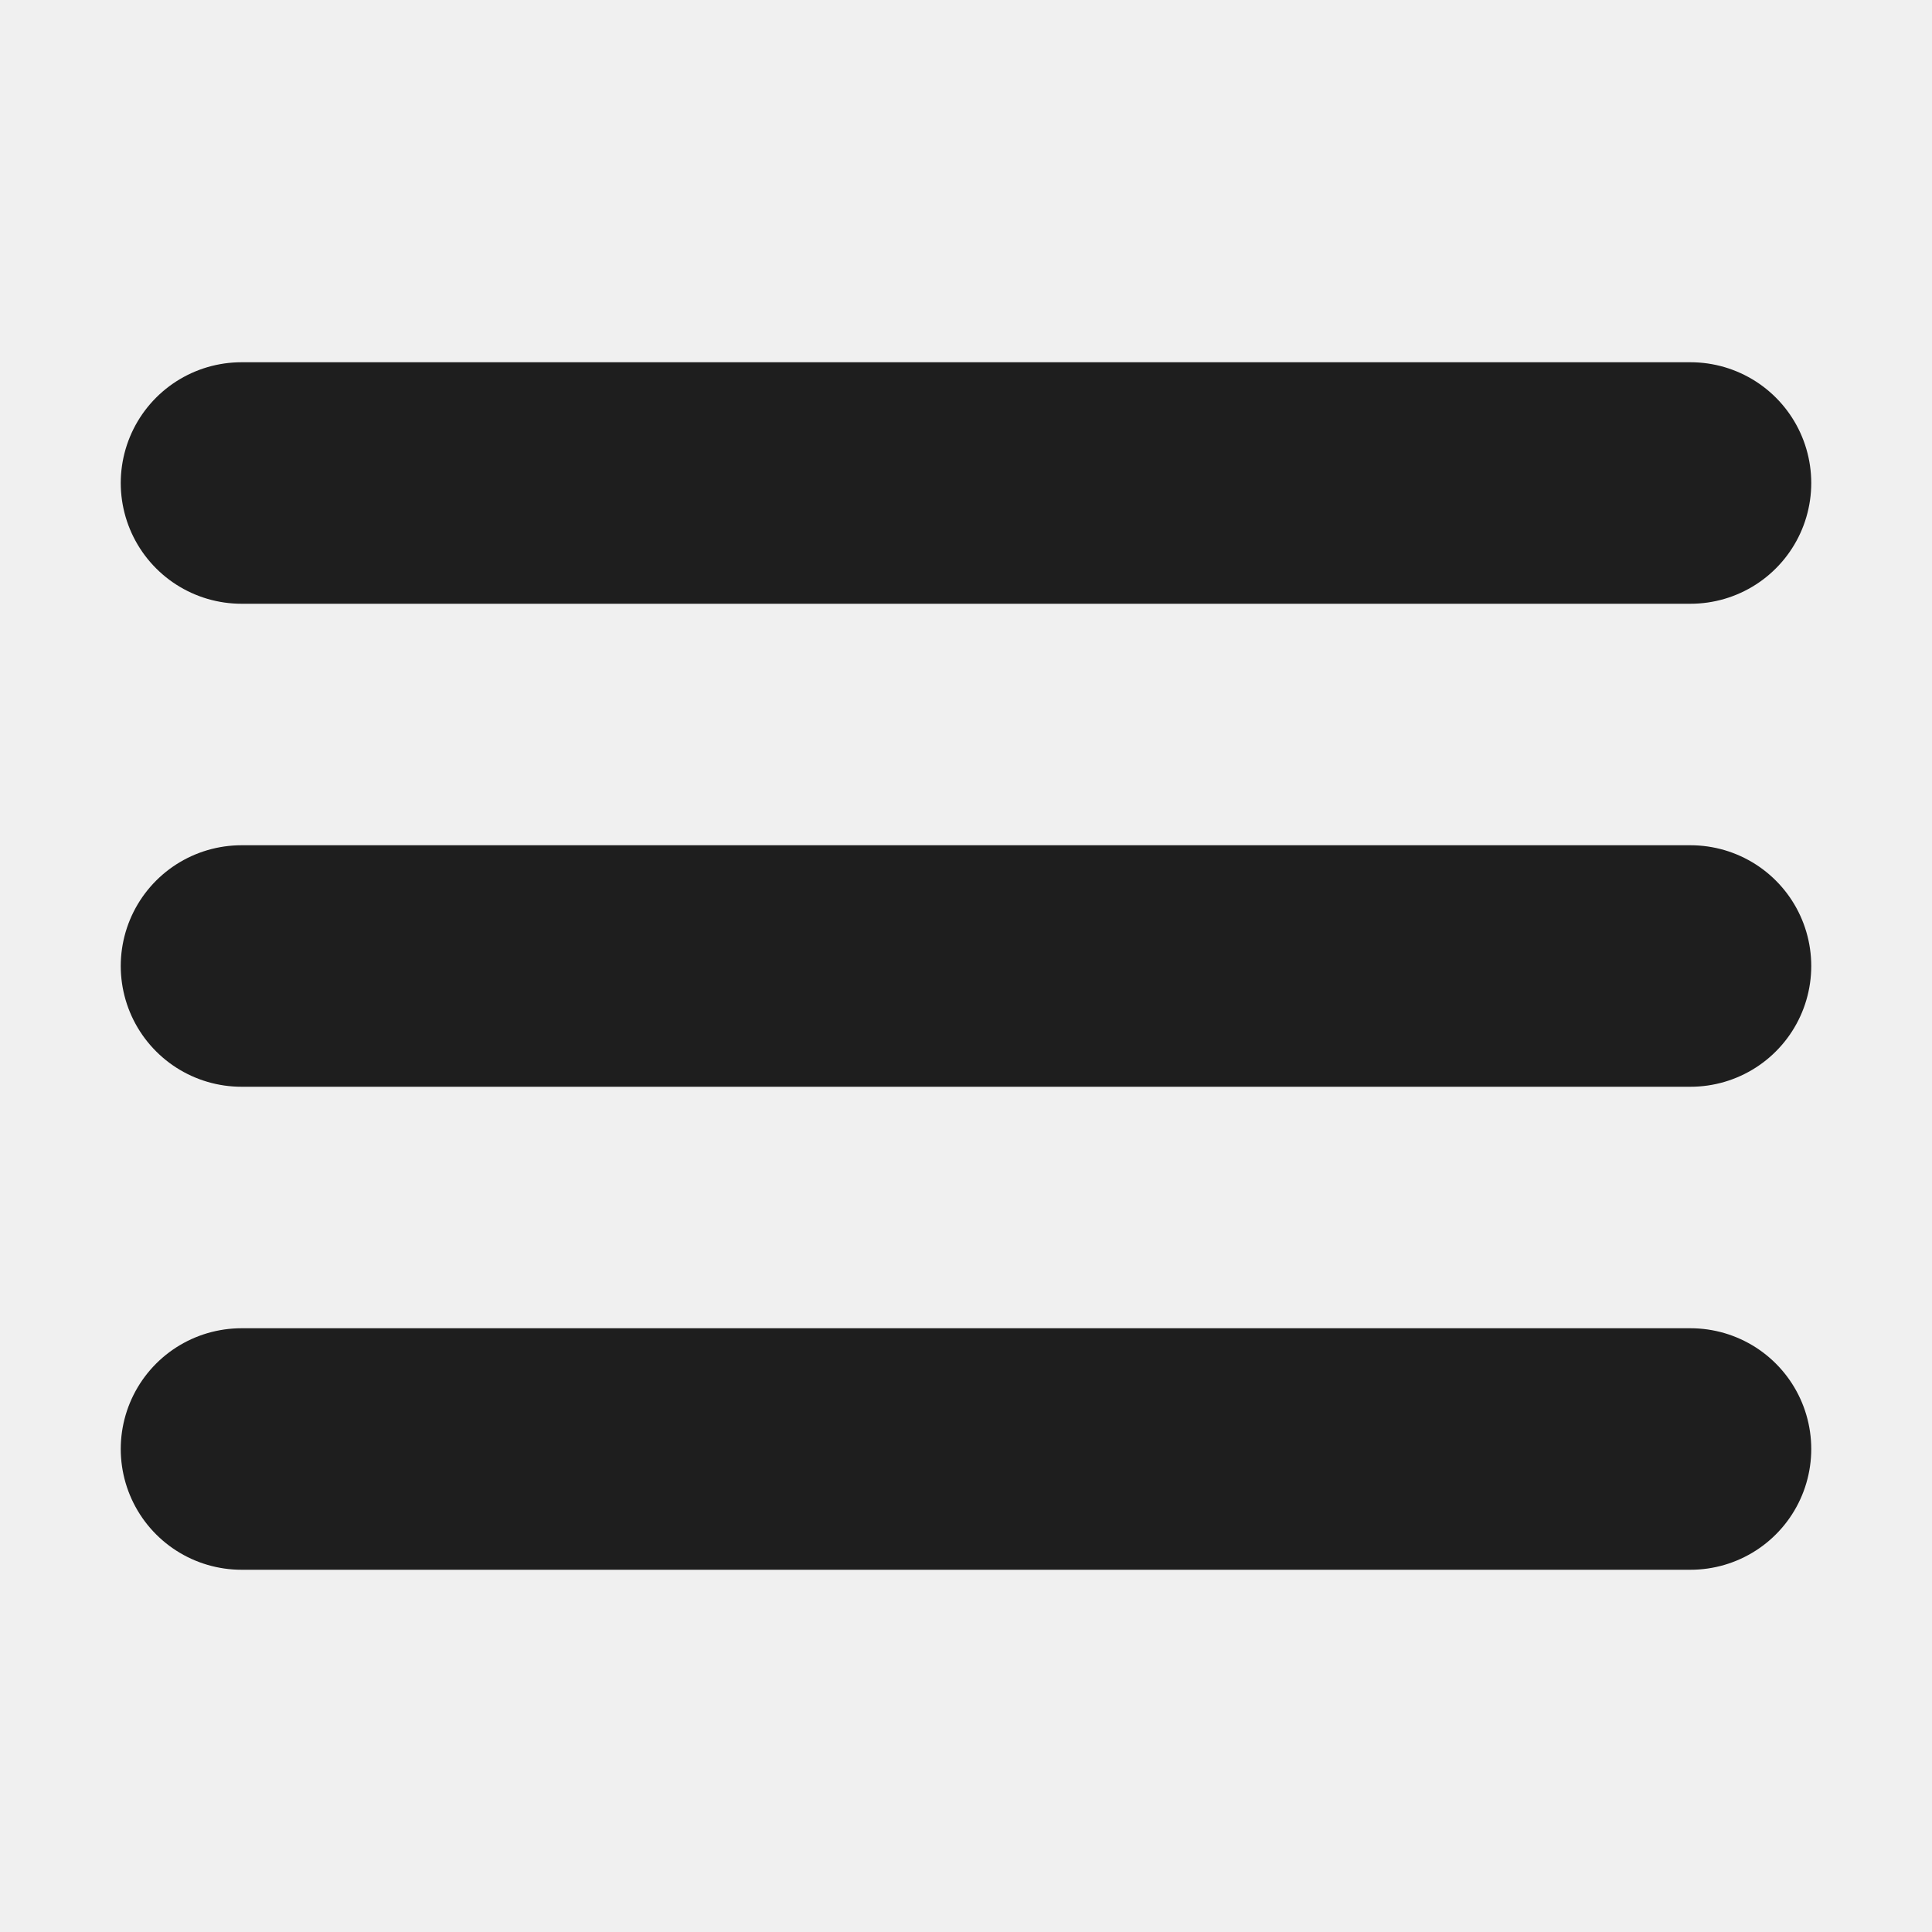
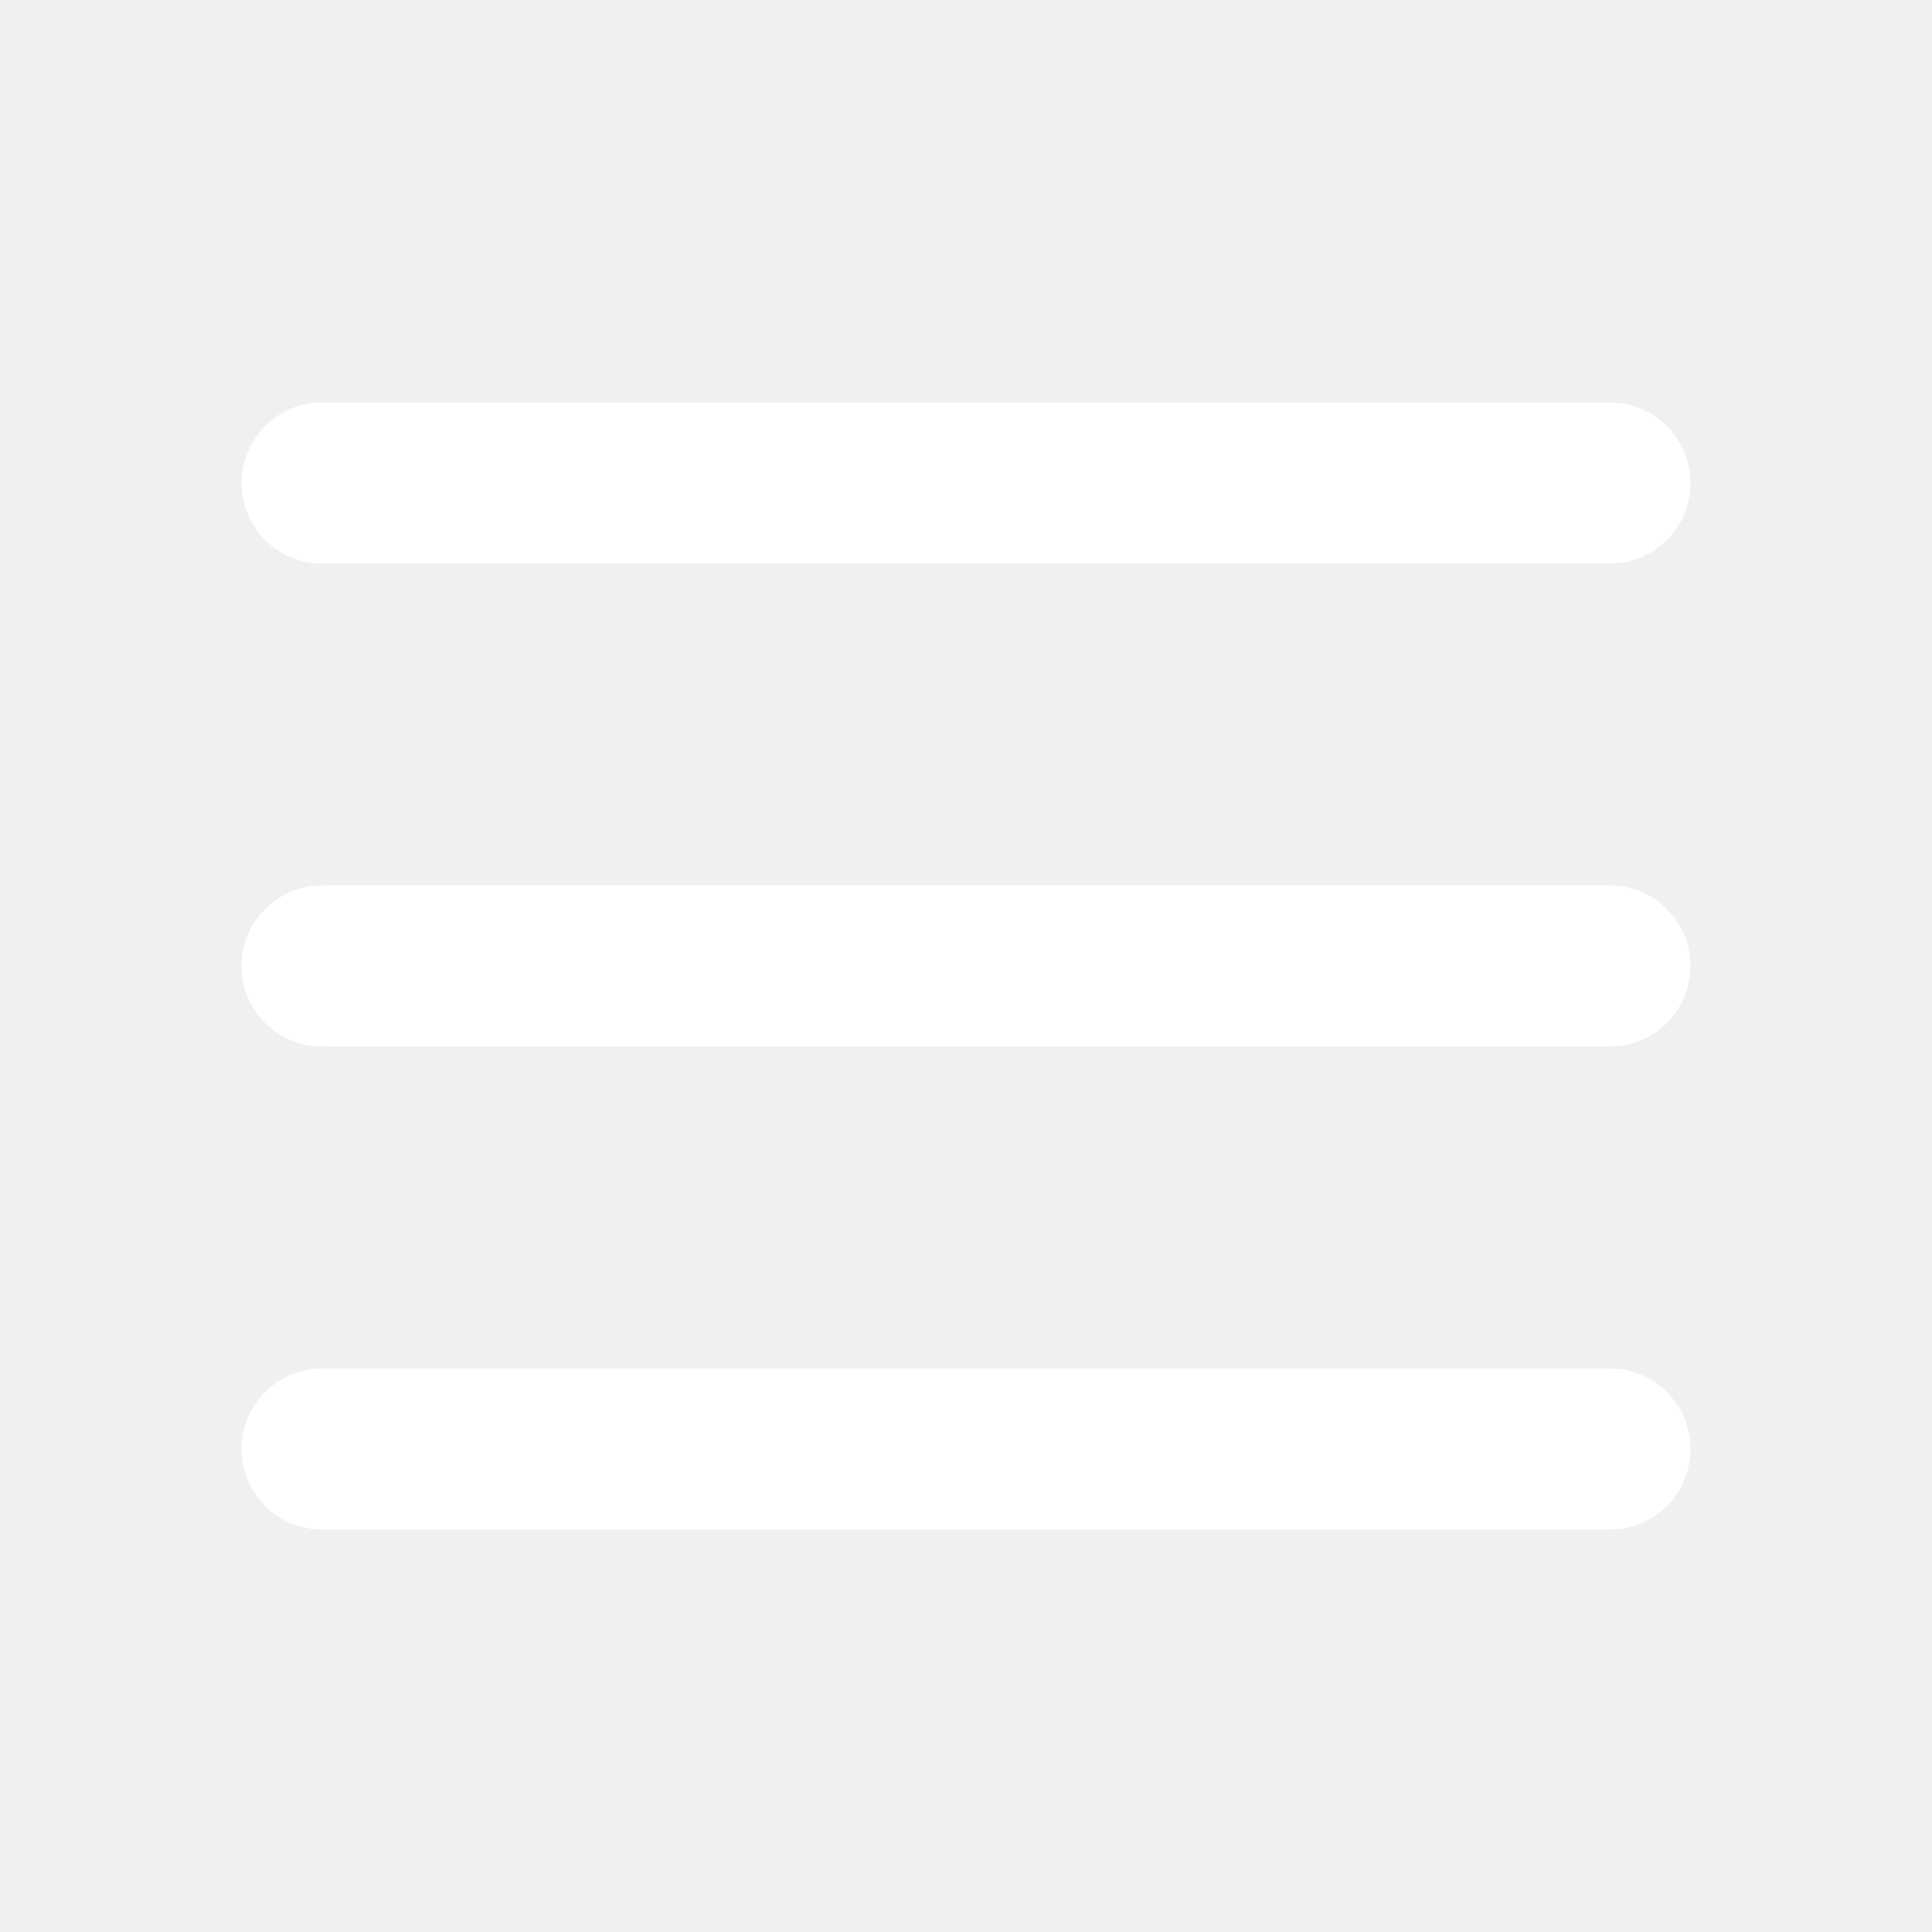
<svg xmlns="http://www.w3.org/2000/svg" width="24" height="24" viewBox="0 0 24 24" fill="none">
-   <path d="M3 12H21M3 6H21M3 18H21" stroke="#1E1E1E" stroke-width="3" stroke-linecap="round" stroke-linejoin="round" />
+   <path d="M4 6H20" stroke="white" stroke-width="2" stroke-linecap="round" stroke-linejoin="round" />
+   <path d="M4 12H20" stroke="white" stroke-width="2" stroke-linecap="round" stroke-linejoin="round" />
+   <path d="M4 18H20" stroke="white" stroke-width="2" stroke-linecap="round" stroke-linejoin="round" />
</svg>
